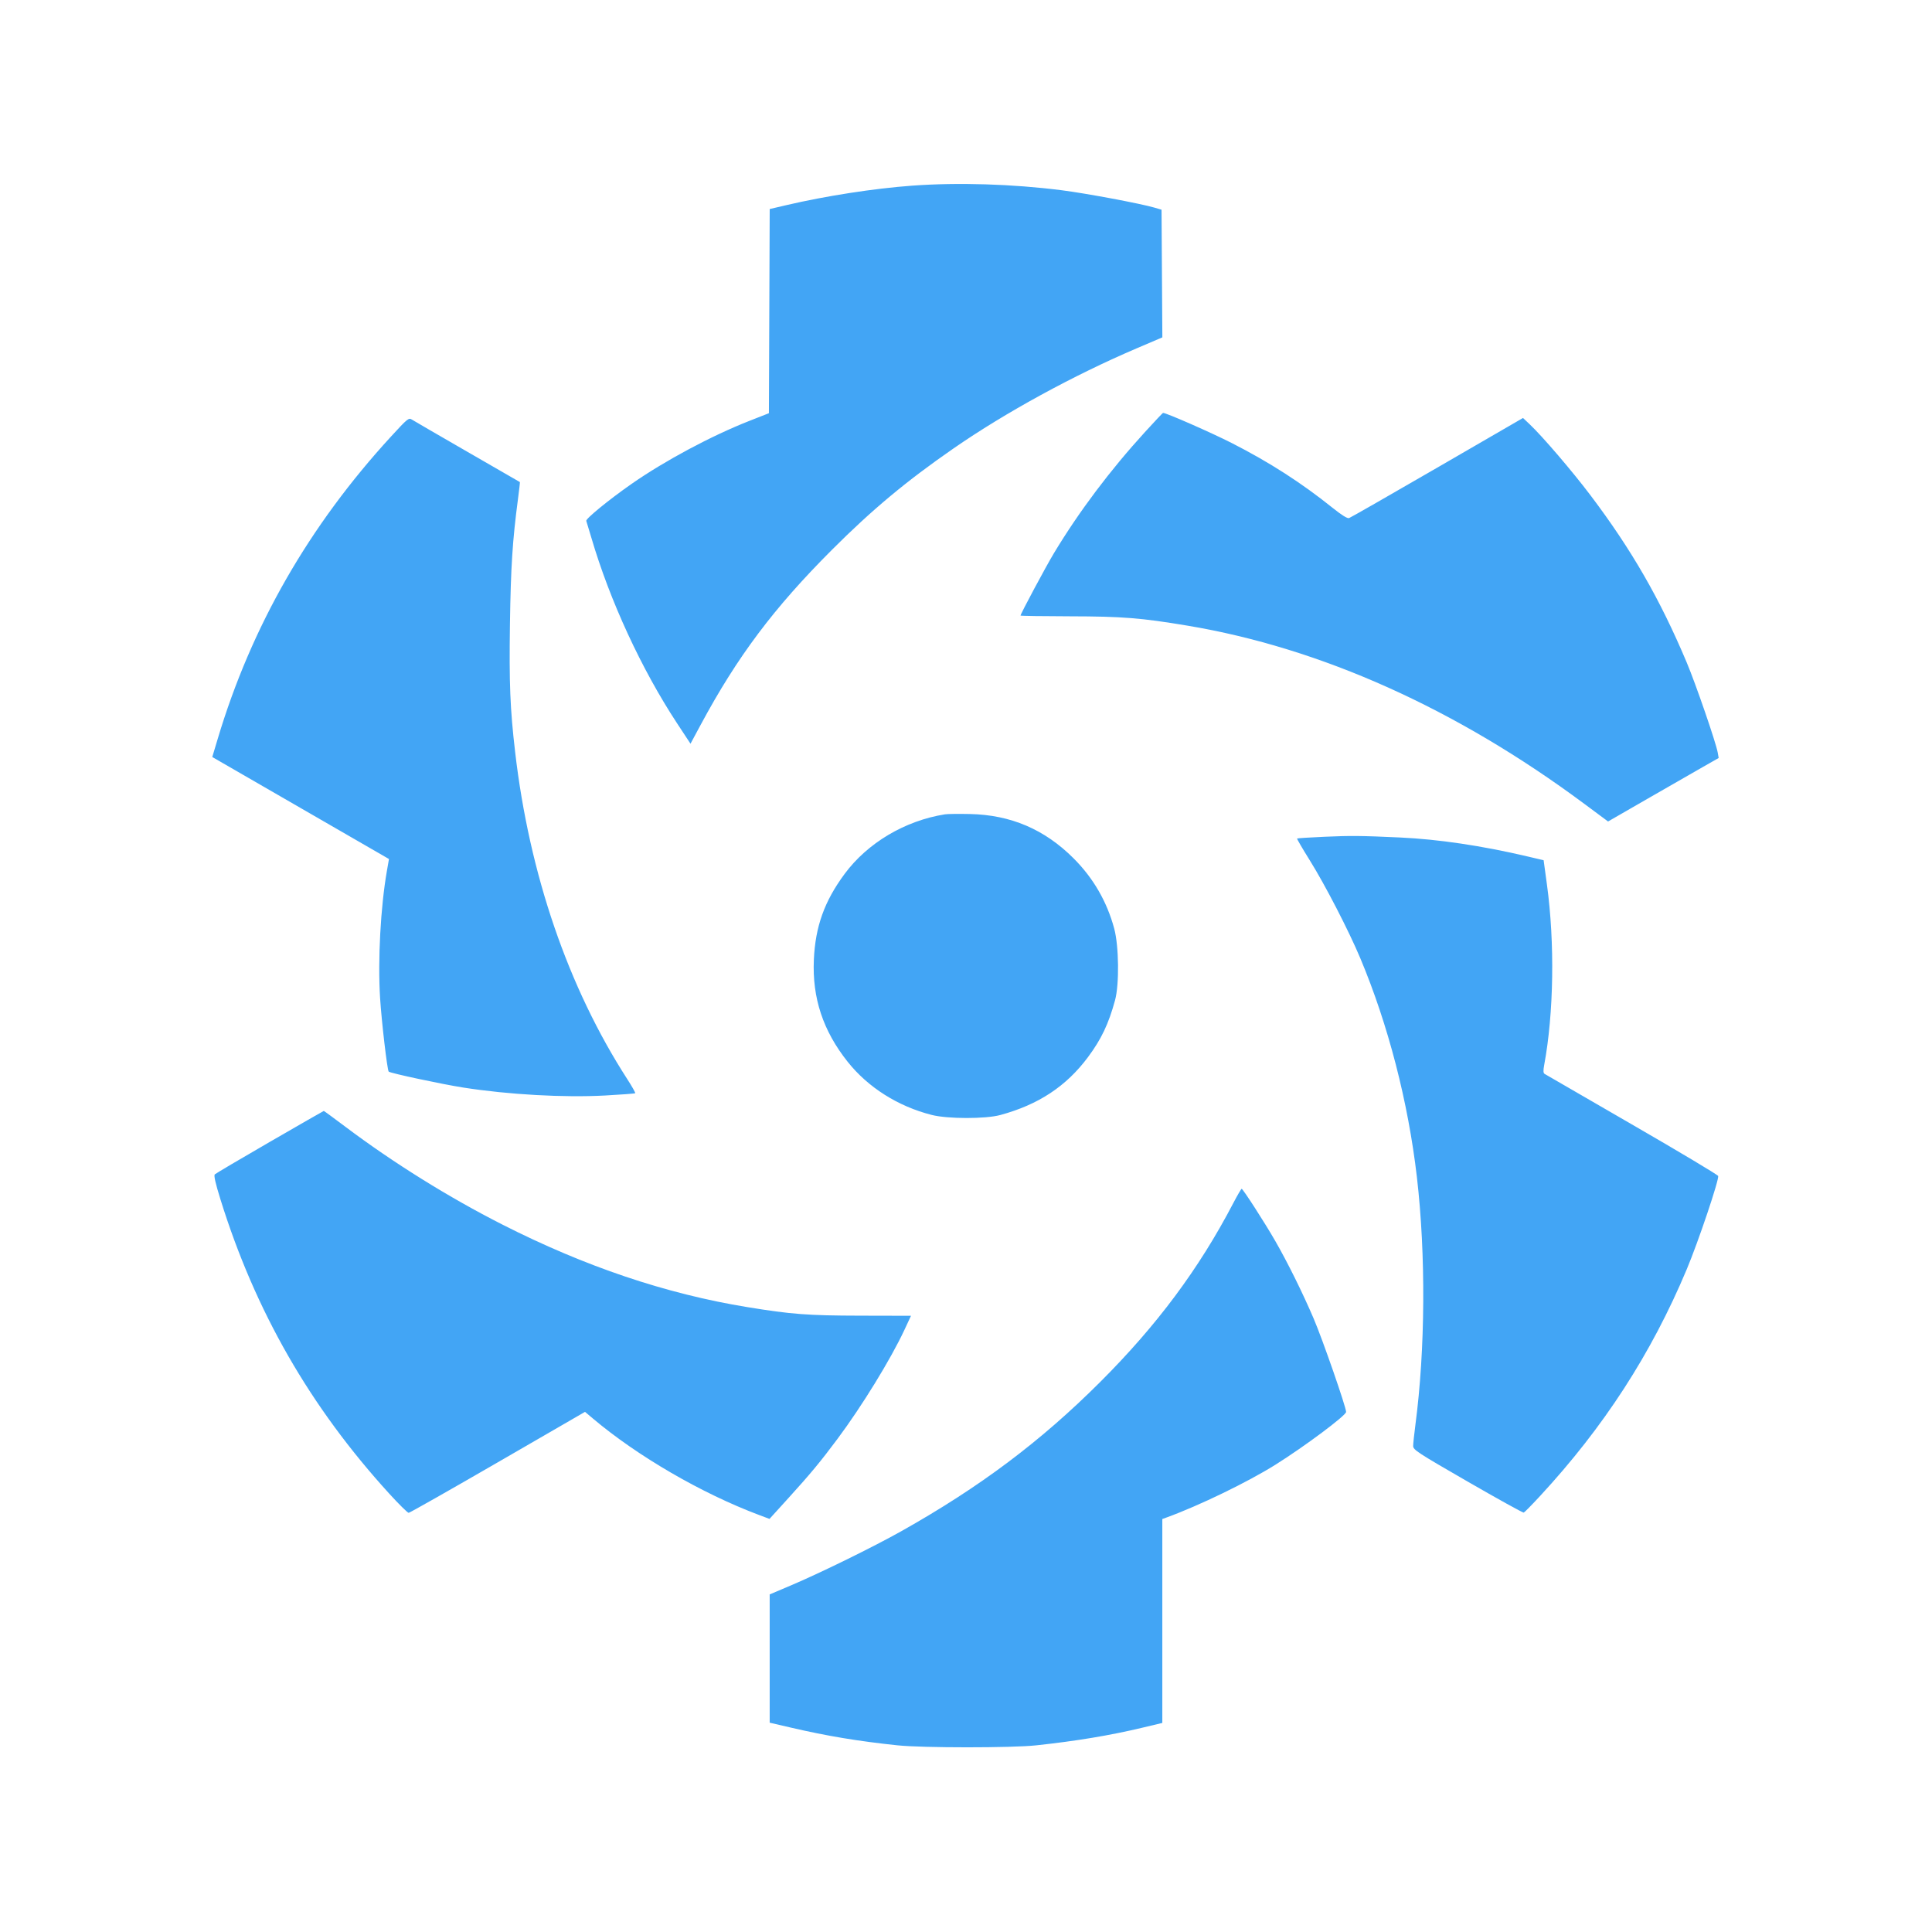
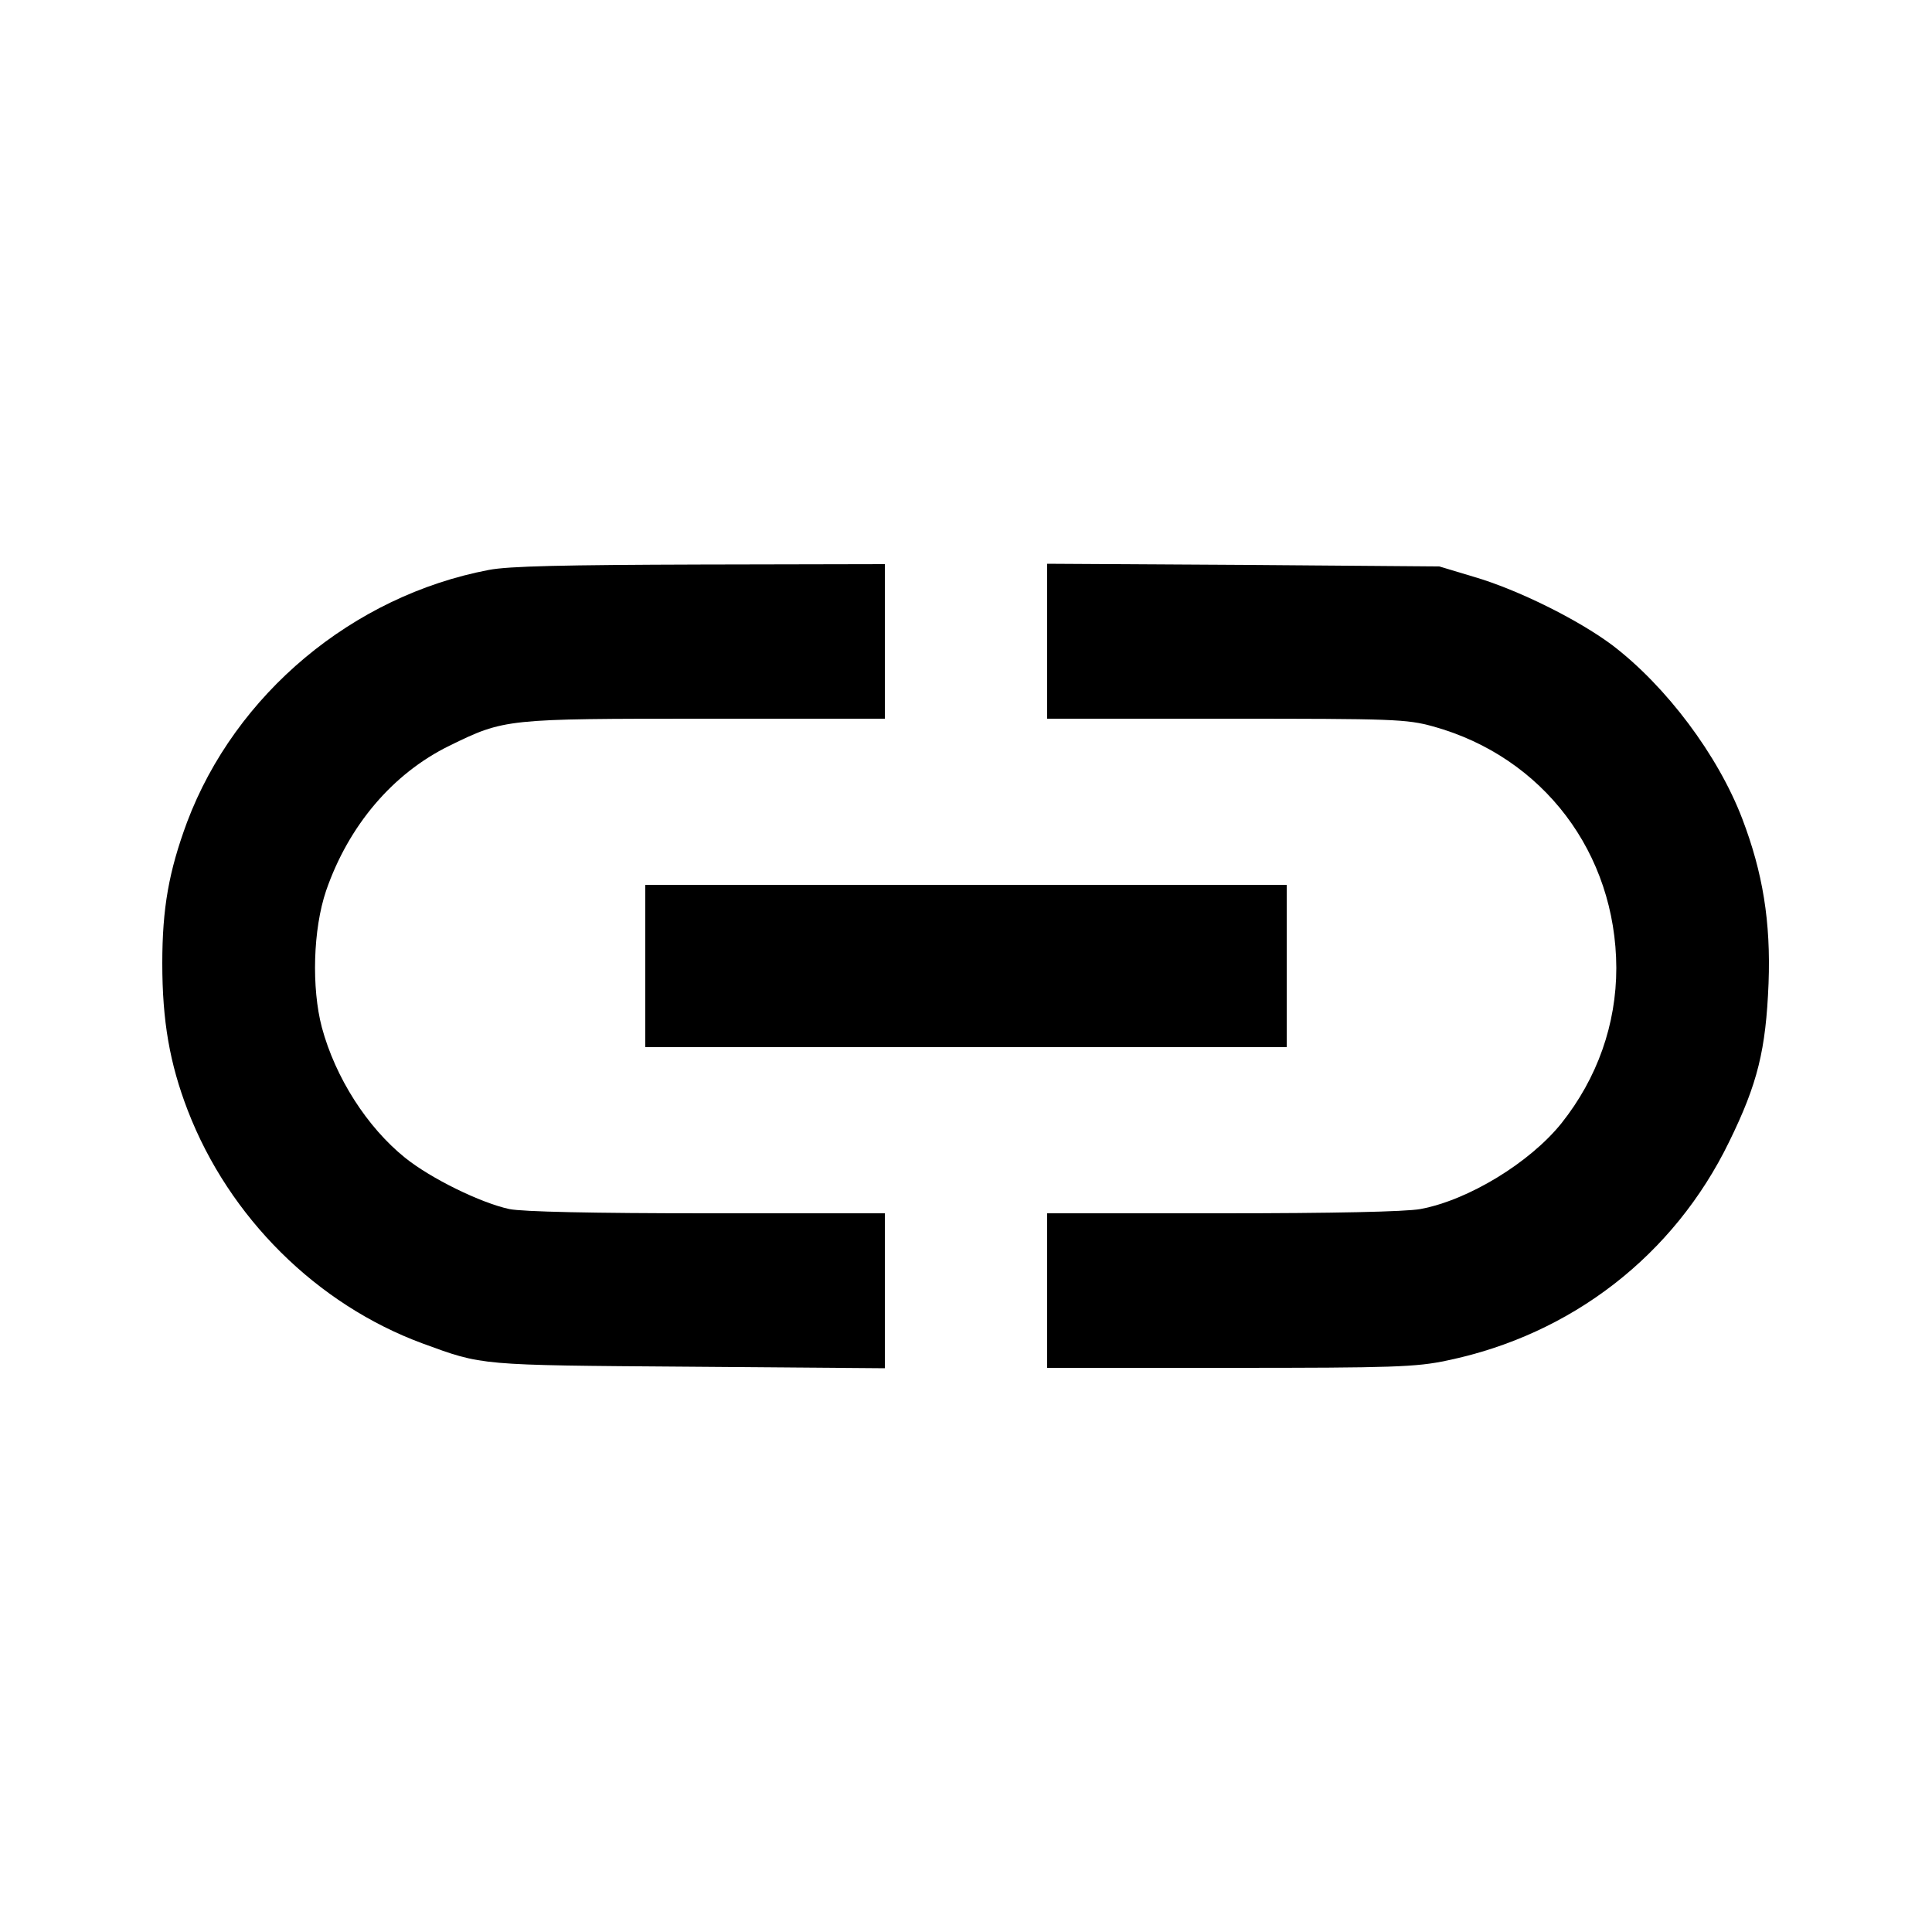
- <svg xmlns="http://www.w3.org/2000/svg" width="1240" height="1240">
-   <path d="M585.5 119.157c-24.392 1.775-55.454 6.582-80.743 12.495l-10.743 2.512-.257 65.522-.257 65.523-12.5 4.911c-24.453 9.608-54.301 25.574-75.692 40.488-14.402 10.041-29.52 22.393-29.025 23.713.243.648 1.692 5.443 3.22 10.655 11.868 40.48 32.267 84.639 55.173 119.442l8.503 12.917 6.683-12.417c23.502-43.672 46.807-74.722 84.066-112.002 25.738-25.754 47.825-44.173 78.072-65.109 33.386-23.108 77-46.934 117.761-64.332l16.261-6.94-.261-40.974-.261-40.973-4.5-1.319c-8.958-2.625-43.862-9.169-59.5-11.155-31.749-4.032-66.513-5.102-96-2.957M734.906 277.25c-22.472 24.627-42.334 51.05-58.443 77.75-5.099 8.45-21.464 39.014-21.462 40.083 0 .229 14.287.445 31.75.479 33.627.065 45.612 1.017 75.303 5.978 85.759 14.331 172.63 53.33 254.813 114.394l15.221 11.31 25.706-14.808c14.138-8.144 30.112-17.312 35.497-20.372l9.79-5.564-.61-3.5c-1.096-6.29-14.149-44.185-19.977-58-17.139-40.622-35.248-72.077-61.599-107-11.686-15.488-30.818-37.844-39.039-45.62l-4.356-4.119-55 31.858c-30.25 17.522-55.747 32.106-56.66 32.408-1.079.358-4.75-1.93-10.5-6.543-20.084-16.116-40.545-29.274-64.607-41.547C777.601 277.739 748.585 265 746.461 265c-.207 0-5.407 5.512-11.555 12.25m-483.911 2.889c-52.729 57.452-89.592 121.745-111.254 194.044l-3.501 11.683 56.707 32.735 56.706 32.734-1.326 7.583c-4.069 23.272-5.894 57.248-4.381 81.582.926 14.898 4.591 46.254 5.526 47.28.898.986 34.289 8.122 48.028 10.264 28.958 4.515 64.488 6.499 90.867 5.074 10.377-.56 19.07-1.222 19.319-1.471.248-.248-2.035-4.306-5.074-9.017-37.96-58.843-62.879-131.564-72.005-210.13-3.219-27.711-3.869-43.866-3.307-82.149.534-36.338 1.631-53.441 5.12-79.832.798-6.039 1.368-11.04 1.266-11.112-.102-.073-15.261-8.815-33.686-19.427-18.425-10.613-34.464-19.919-35.642-20.682-2.027-1.312-2.739-.735-13.363 10.841M606.5 522.653c-25.669 4.073-49.712 18.357-64.437 38.283-12.956 17.531-18.769 33.768-19.713 55.064-1.087 24.502 5.901 45.6 21.676 65.452 13.091 16.473 32.315 28.634 53.974 34.141 10.222 2.599 34.507 2.629 44 .054 24.469-6.637 42.328-18.418 56.253-37.107 8.576-11.511 13.261-21.347 17.403-36.54 2.782-10.202 2.502-34.762-.523-46-4.654-17.286-13.403-32.422-26.057-45.076-18.639-18.639-40.322-27.911-66.576-28.47-7.15-.152-14.35-.062-16 .199m243.676 14.396c-9.529.421-17.487.928-17.685 1.126-.198.198 3.43 6.427 8.061 13.843 9.872 15.805 25.076 45.255 32.515 62.982 17.89 42.628 30.726 92.267 36.33 140.5 5.776 49.707 5.41 110.661-.955 158.936-.793 6.015-1.442 12.144-1.442 13.62 0 2.476 2.712 4.248 35.027 22.888 19.264 11.113 35.44 20.059 35.946 19.88.506-.178 5.205-4.957 10.444-10.619 40.968-44.285 71.417-91.321 94.113-145.385 7.518-17.906 21.003-57.989 20.208-60.062-.302-.785-25.229-15.681-55.393-33.103-30.165-17.421-55.37-32.011-56.011-32.422-.843-.54-.908-2.132-.233-5.74 6.158-32.924 6.854-78.418 1.771-115.688l-2.141-15.695-10.616-2.49c-29.261-6.862-56.983-10.974-81.615-12.105-25.026-1.149-31.483-1.212-48.324-.466M173.193 732.877c-18.869 10.91-34.771 20.301-35.338 20.868-.708.708.416 5.685 3.59 15.893 22.372 71.955 57.534 133.26 108.468 189.112 6.144 6.737 11.715 12.235 12.379 12.217.665-.019 26.402-14.607 57.195-32.419l55.987-32.386 5.013 4.231c28.719 24.239 69.849 48.122 106.705 61.961l6.691 2.512 11.972-13.183c14.282-15.727 20.74-23.512 31.675-38.183 15.78-21.171 34.174-51.134 42.972-70l4.197-9-32.6-.072c-33.662-.073-44.236-.877-72.599-5.517-52.086-8.52-104.017-26.026-157-52.926-34.47-17.5-69.941-39.589-100.682-62.699-7.525-5.657-13.825-10.277-14-10.266-.175.011-15.756 8.946-34.625 19.857M791.52 772.25c-22.058 42.207-48.977 78.371-85.449 114.795-38.124 38.072-77.236 67.416-127.546 95.69-17.969 10.099-51.743 26.686-70.775 34.76l-13.75 5.834v82.327l13.75 3.194c23.233 5.395 43.059 8.689 68.25 11.336 16.09 1.691 73.361 1.705 89 .021 25.772-2.774 47.439-6.375 68.25-11.344l12.75-3.045V974.95l2.75-1.001c20.982-7.643 52.157-22.755 69.847-33.859 18.882-11.852 45.274-31.559 45.357-33.868.102-2.831-15.119-46.644-20.841-59.99-7.171-16.726-16.651-35.878-24.655-49.808-6.712-11.68-20.708-33.401-21.531-33.415-.315-.005-2.748 4.154-5.407 9.241" fill="#42a5f5" fill-rule="evenodd" />
+ <svg xmlns="http://www.w3.org/2000/svg" version="1.0" width="500pt" height="500pt" viewBox="0 0 500 500" preserveAspectRatio="xMidYMid meet">
+   <g transform="translate(0,500) scale(0.1,-0.1)" fill="#000000" stroke="none">
+     <path d="M1265 3525 c-352 -67 -656 -321 -781 -653 -47 -127 -64 -222 -64 -365 0 -149 19 -259 66 -381 107 -277 334 -502 608 -603 156 -57 142 -56 689 -60 l507 -4 0 200 0 201 -460 0 c-296 0 -478 4 -512 11 -74 16 -203 79 -270 133 -98 79 -180 207 -215 337 -27 102 -23 254 11 354 58 168 172 303 319 375 143 70 146 70 664 70 l463 0 0 200 0 200 -477 -1 c-352 -1 -497 -4 -548 -14z" />
+     <path d="M2710 3341 l0 -201 463 0 c434 0 467 -1 536 -20 285 -79 473 -328 474 -625 0 -146 -49 -285 -142 -402 -82 -102 -241 -199 -365 -222 -38 -7 -228 -11 -513 -11 l-453 0 0 -200 0 -200 473 0 c422 0 482 2 562 19 322 67 587 272 730 566 74 151 95 238 102 410 6 160 -15 287 -68 426 -63 165 -197 343 -336 449 -88 66 -245 144 -358 177 l-90 27 -507 4 -508 3 0 -200z" />
+     <path d="M1670 2500 l0 -210 830 0 830 0 0 210 0 210 -830 0 -830 0 0 -210z" />
+   </g>
</svg>
